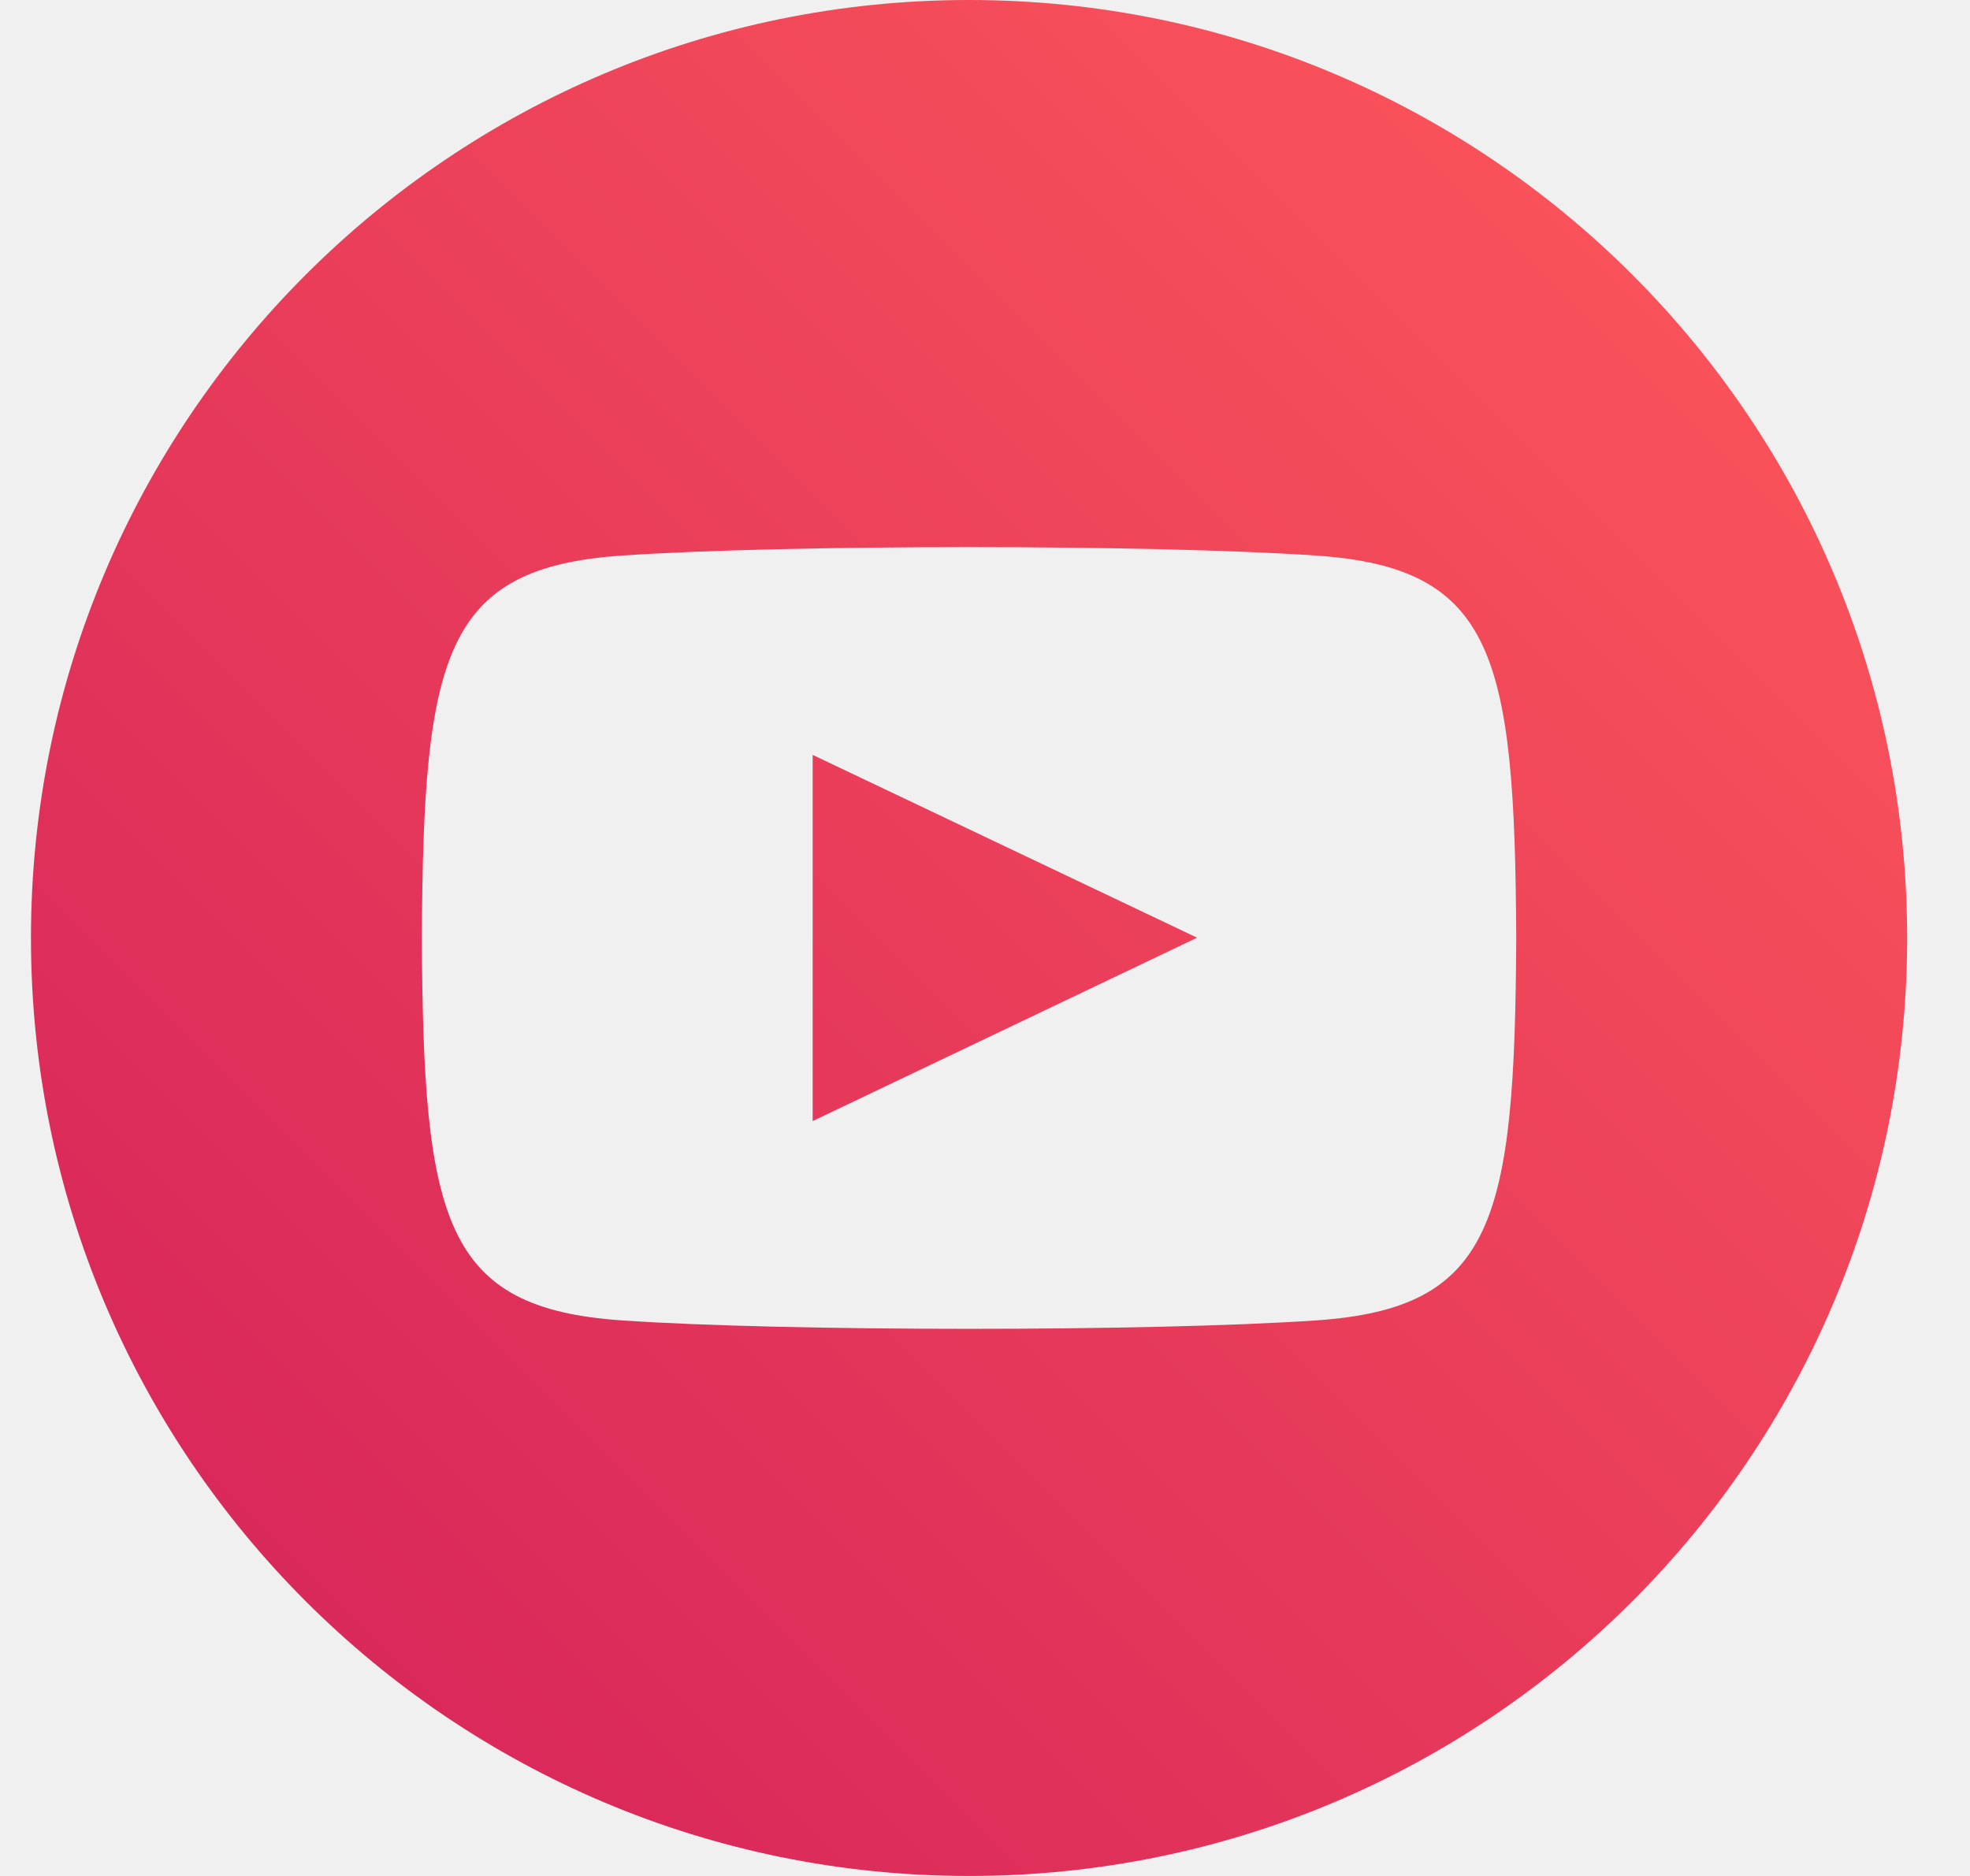
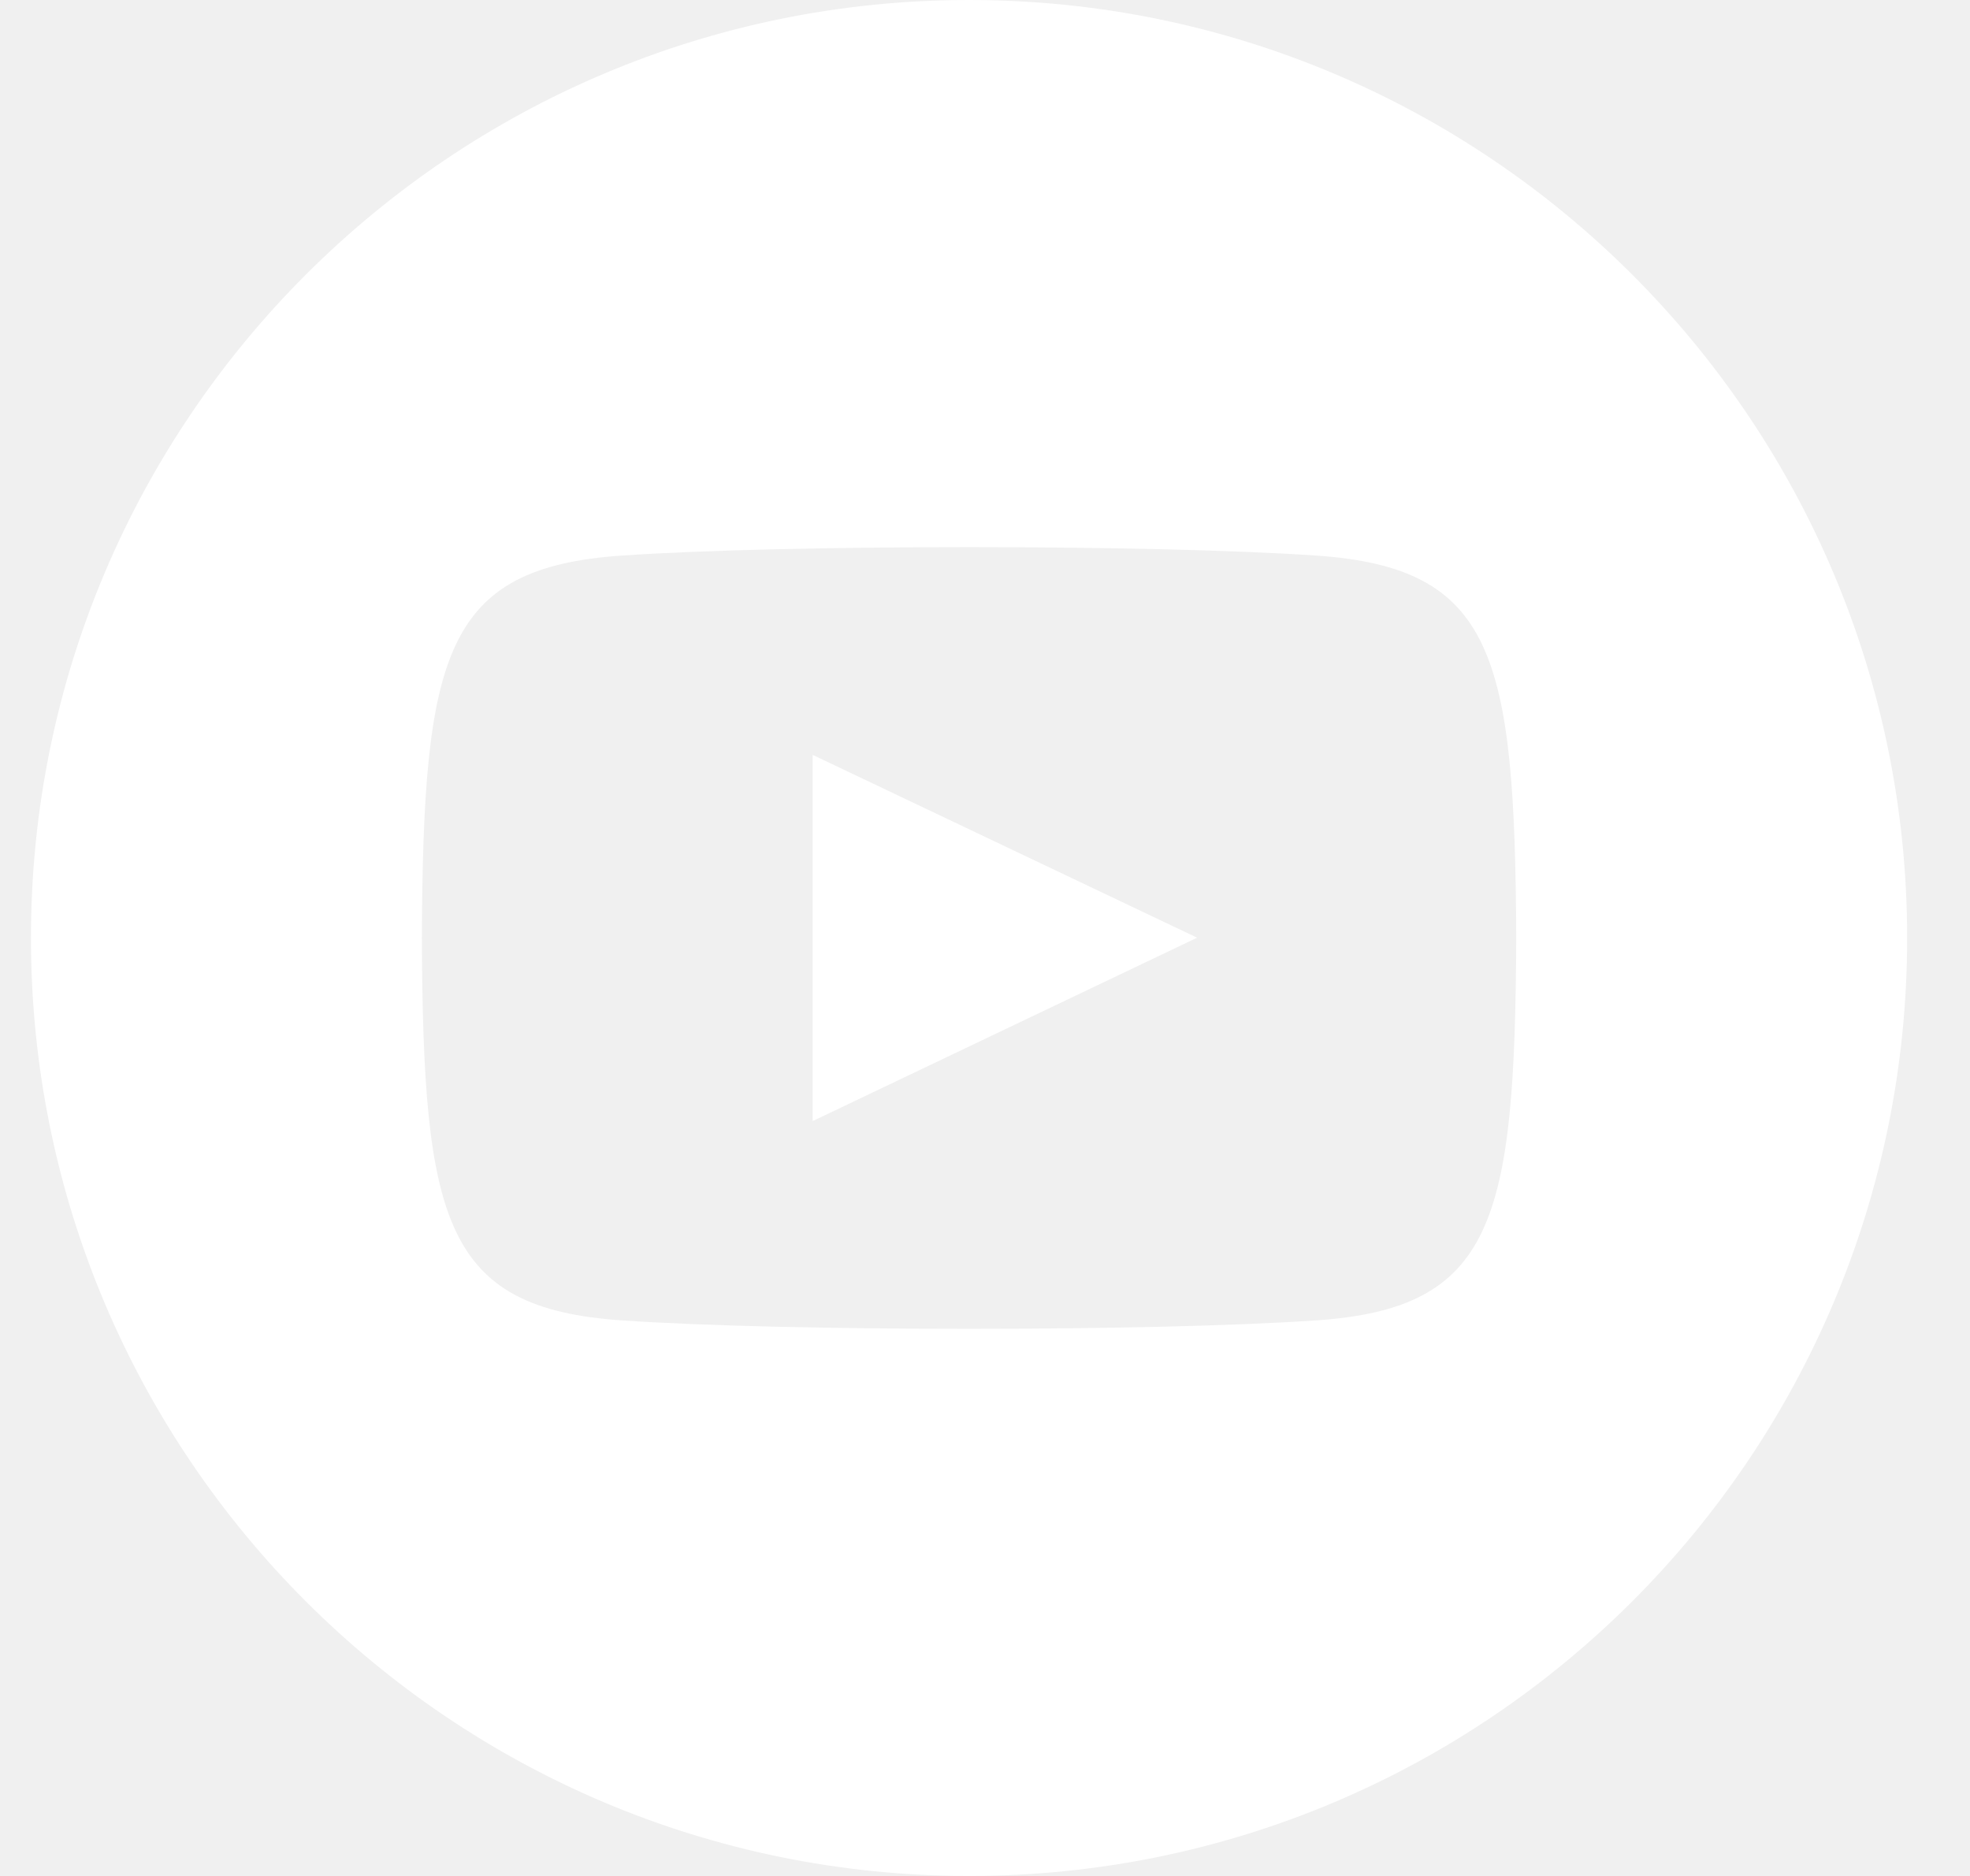
<svg xmlns="http://www.w3.org/2000/svg" width="21" height="20">
-   <defs>
-     <linearGradient id="a" x1="0%" x2="100%" y1="100%" y2="0%">
-       <stop offset="0%" stop-color="#D3205A" />
-       <stop offset="100%" stop-color="#FF5A5A" />
-     </linearGradient>
-   </defs>
-   <path fill="url(#a)" d="M43.33 0c-5.523 0-10 4.478-10 10 0 5.523 4.477 10 10 10s10-4.477 10-10c0-5.522-4.477-10-10-10zm3.7 14.077c-1.75.12-5.653.12-7.402 0-1.896-.13-2.117-1.059-2.131-4.077.014-3.024.237-3.947 2.131-4.077 1.75-.12 5.652-.12 7.403 0 1.897.13 2.117 1.059 2.132 4.077-.015 3.024-.237 3.947-2.132 4.077zm-5.367-6.029l4.098 1.949-4.098 1.955V8.048z" transform="translate(-33)" />
+   <defs />
+   <path fill="#fff" d="M43.33 0c-5.523 0-10 4.478-10 10 0 5.523 4.477 10 10 10s10-4.477 10-10c0-5.522-4.477-10-10-10zm3.7 14.077c-1.75.12-5.653.12-7.402 0-1.896-.13-2.117-1.059-2.131-4.077.014-3.024.237-3.947 2.131-4.077 1.75-.12 5.652-.12 7.403 0 1.897.13 2.117 1.059 2.132 4.077-.015 3.024-.237 3.947-2.132 4.077zm-5.367-6.029l4.098 1.949-4.098 1.955V8.048z" transform="translate(-33)" />
</svg>
